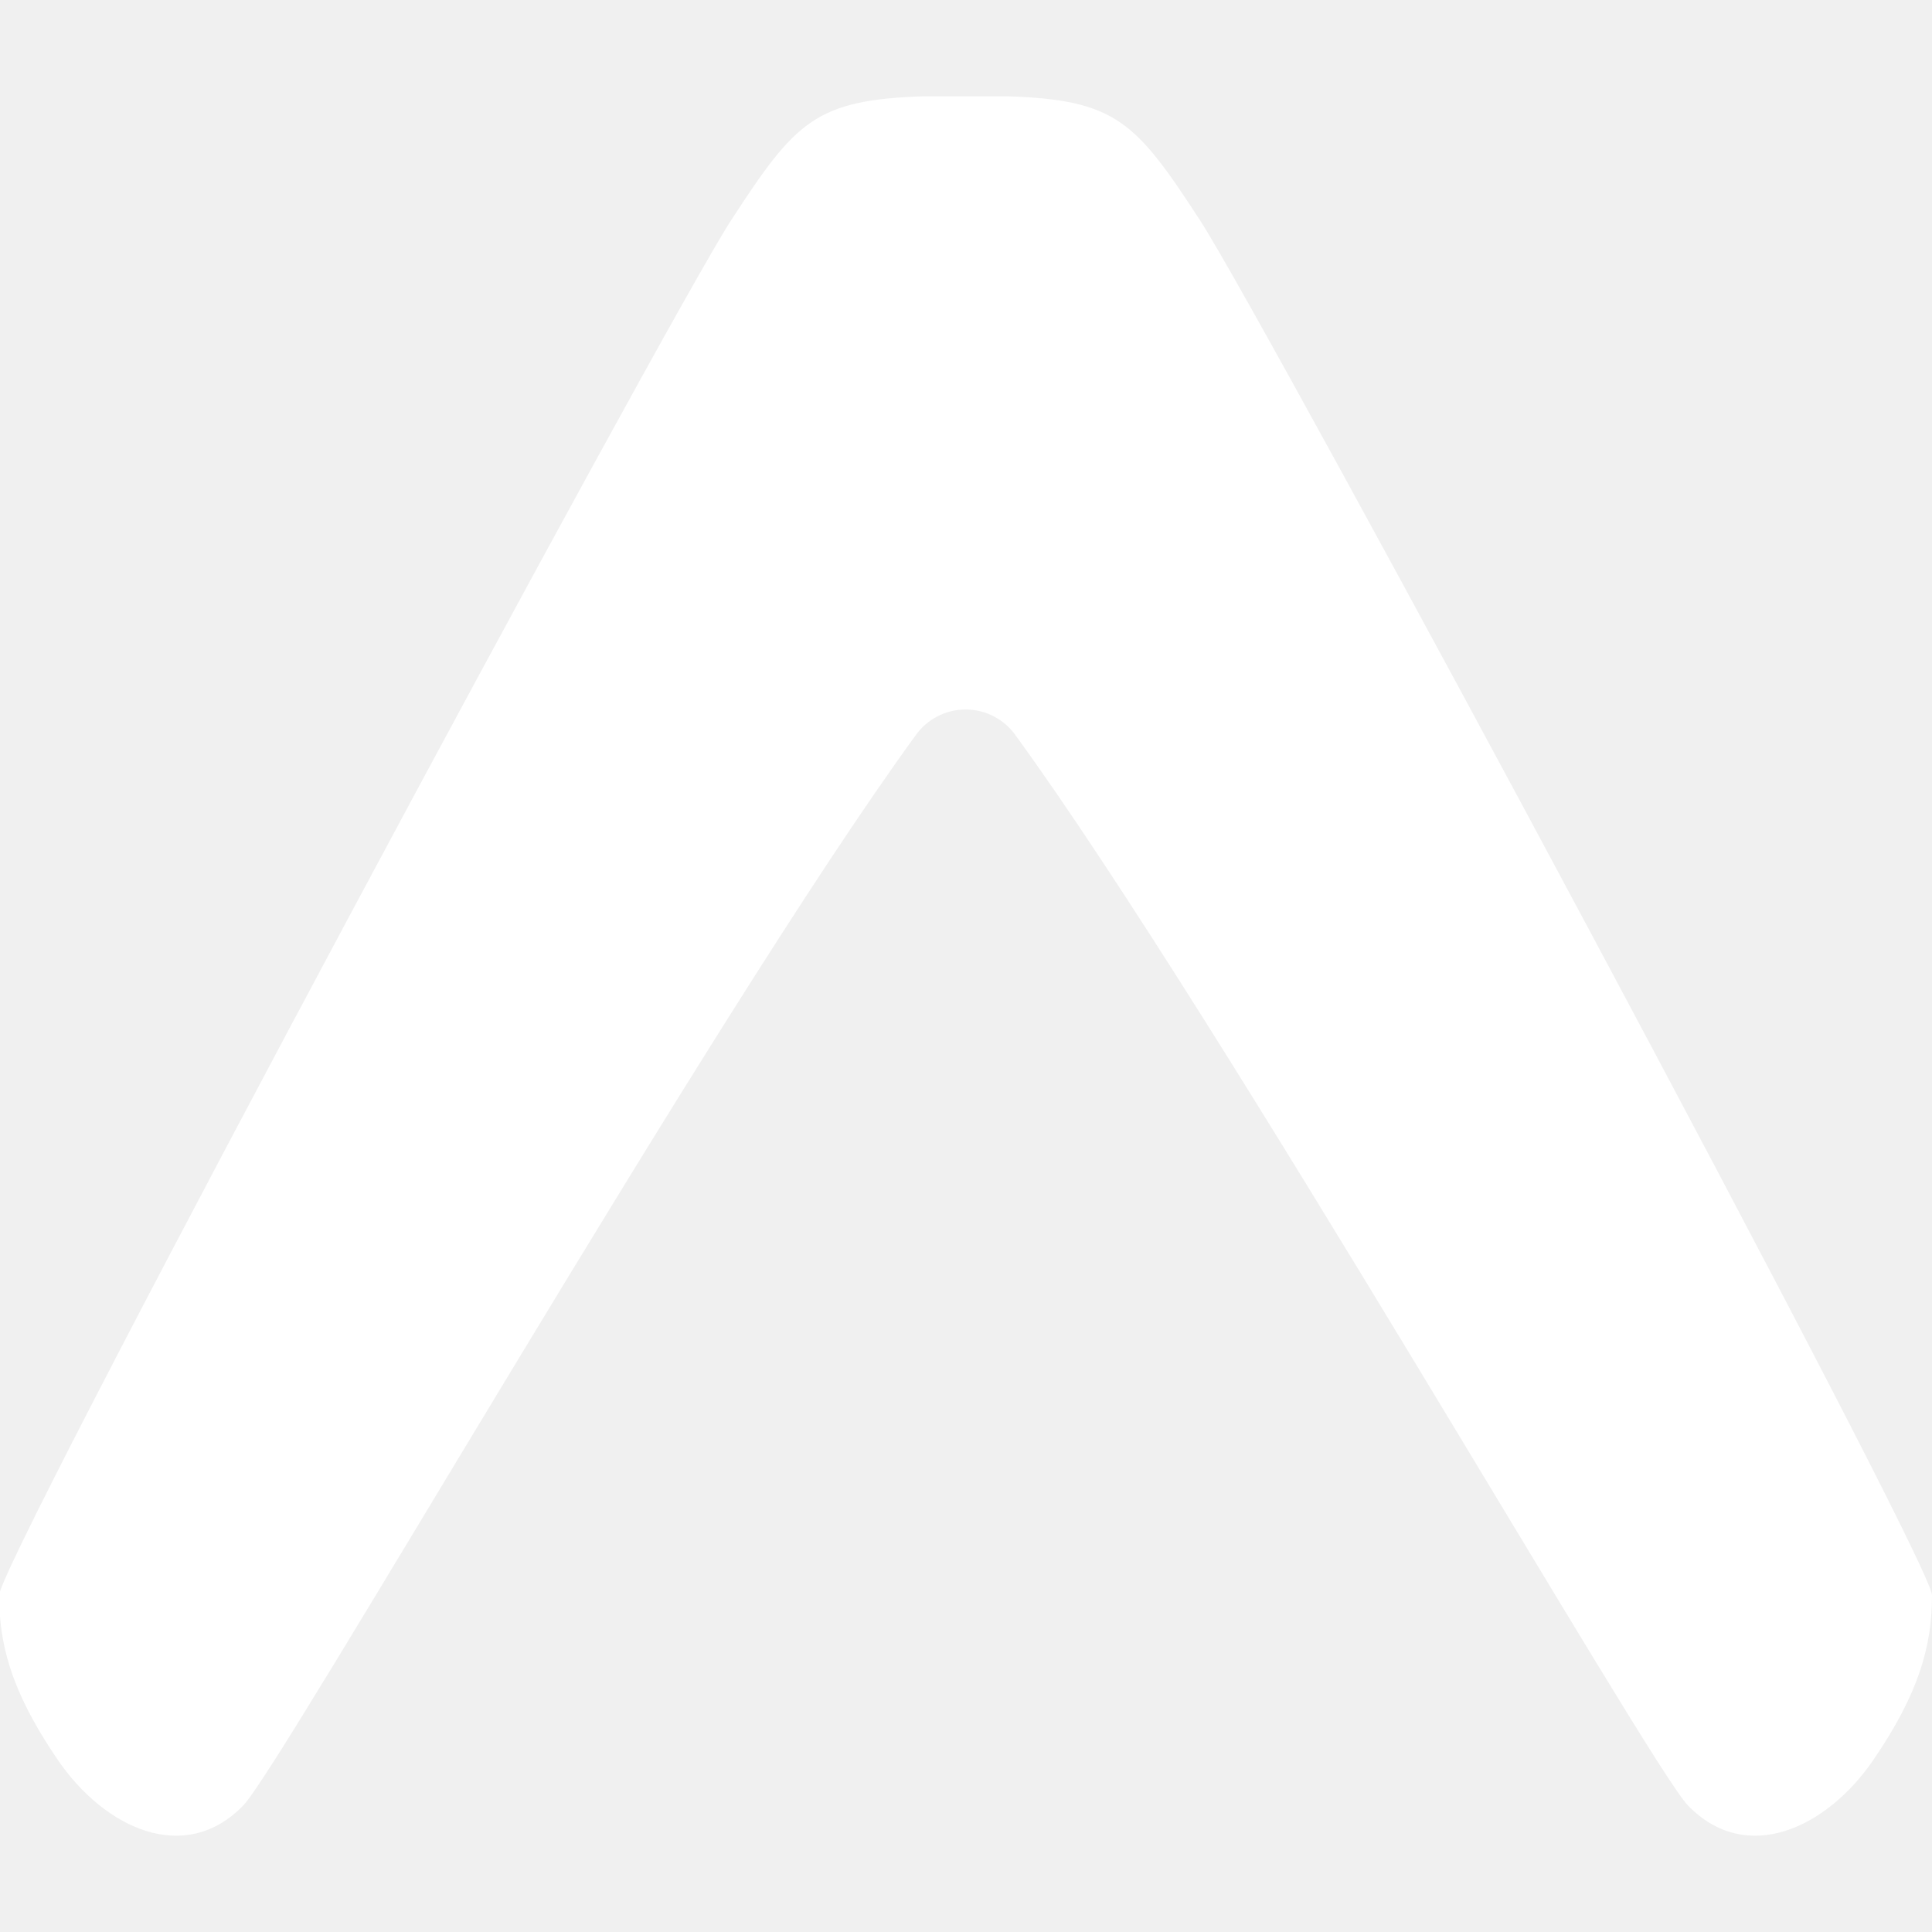
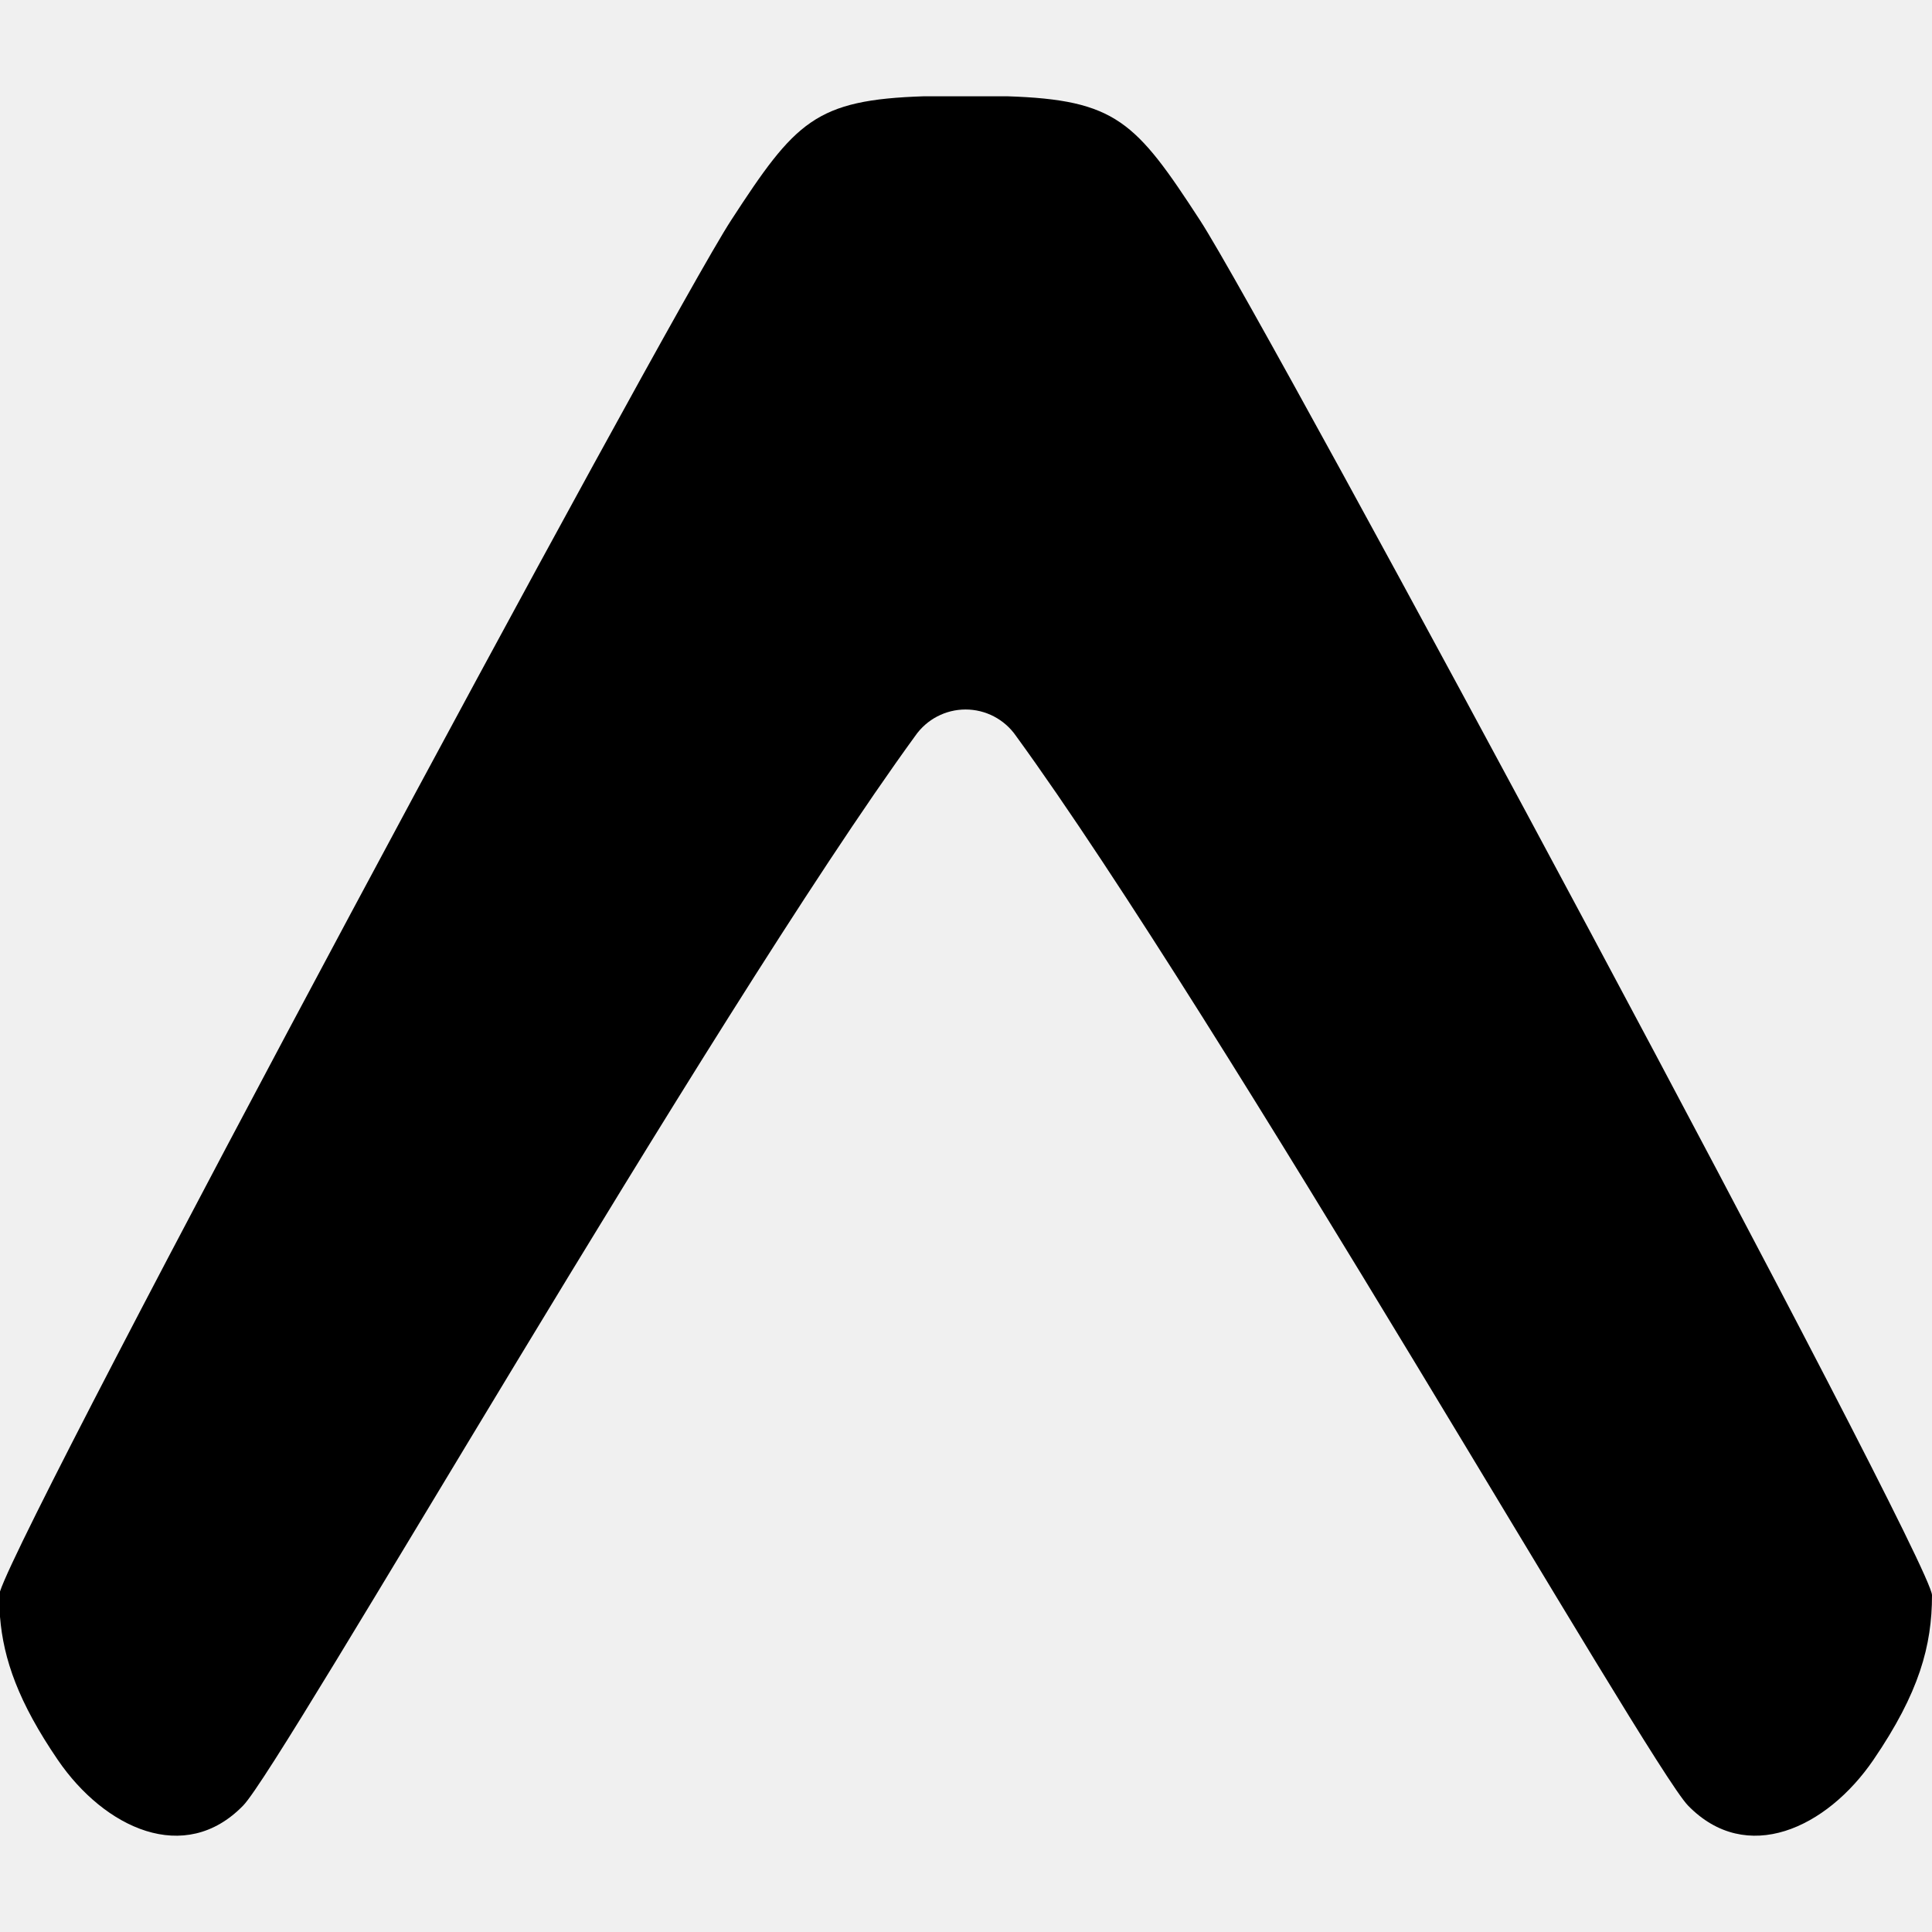
- <svg xmlns="http://www.w3.org/2000/svg" fill="#FFFFFF" viewBox="0 0 24 24">
+ <svg xmlns="http://www.w3.org/2000/svg" fill="#000000" viewBox="0 0 24 24">
  <path d="M0 20.084c.043.53.23 1.063.718 1.778.58.849 1.576 1.315 2.303.567.49-.505 5.794-9.776 8.35-13.29a.761.761 0 011.248 0c2.556 3.514 7.86 12.785 8.35 13.29.727.748 1.723.282 2.303-.567.57-.835.728-1.42.728-2.046 0-.426-8.26-15.798-9.092-17.078-.8-1.23-1.044-1.498-2.397-1.542h-1.032c-1.353.044-1.597.311-2.398 1.542C8.267 3.991.33 18.758 0 19.77Z" />
</svg>
